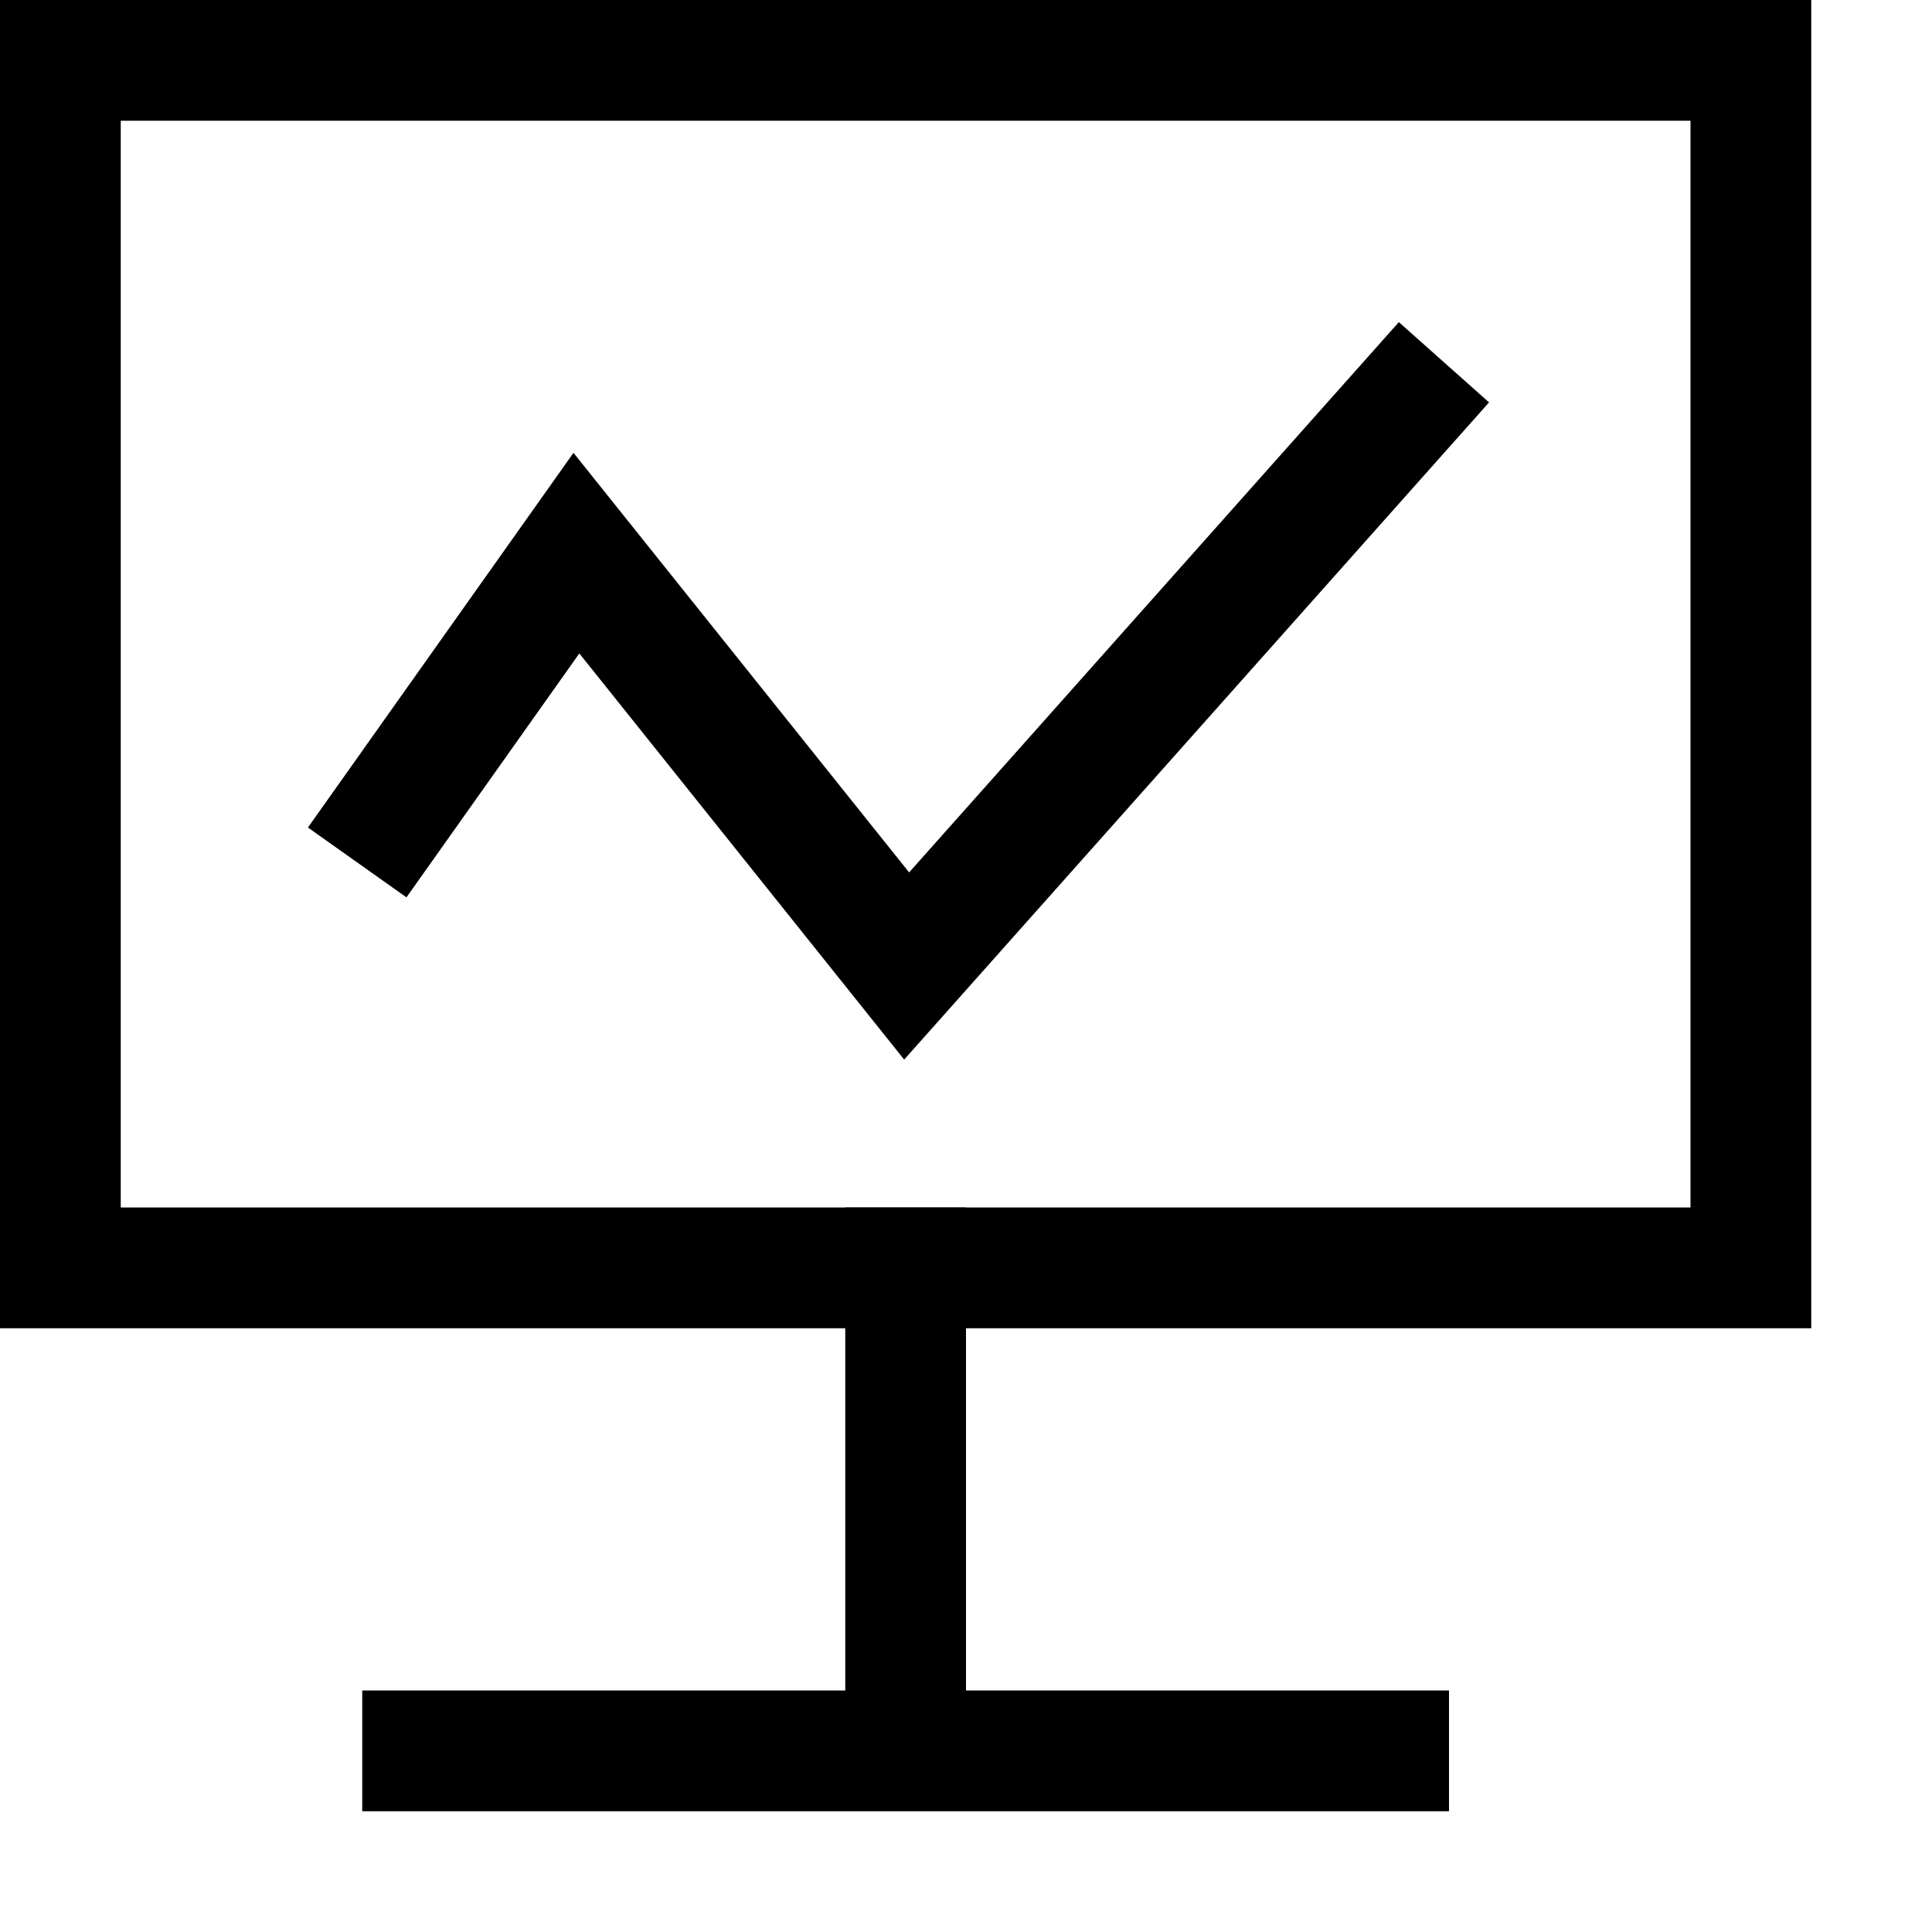
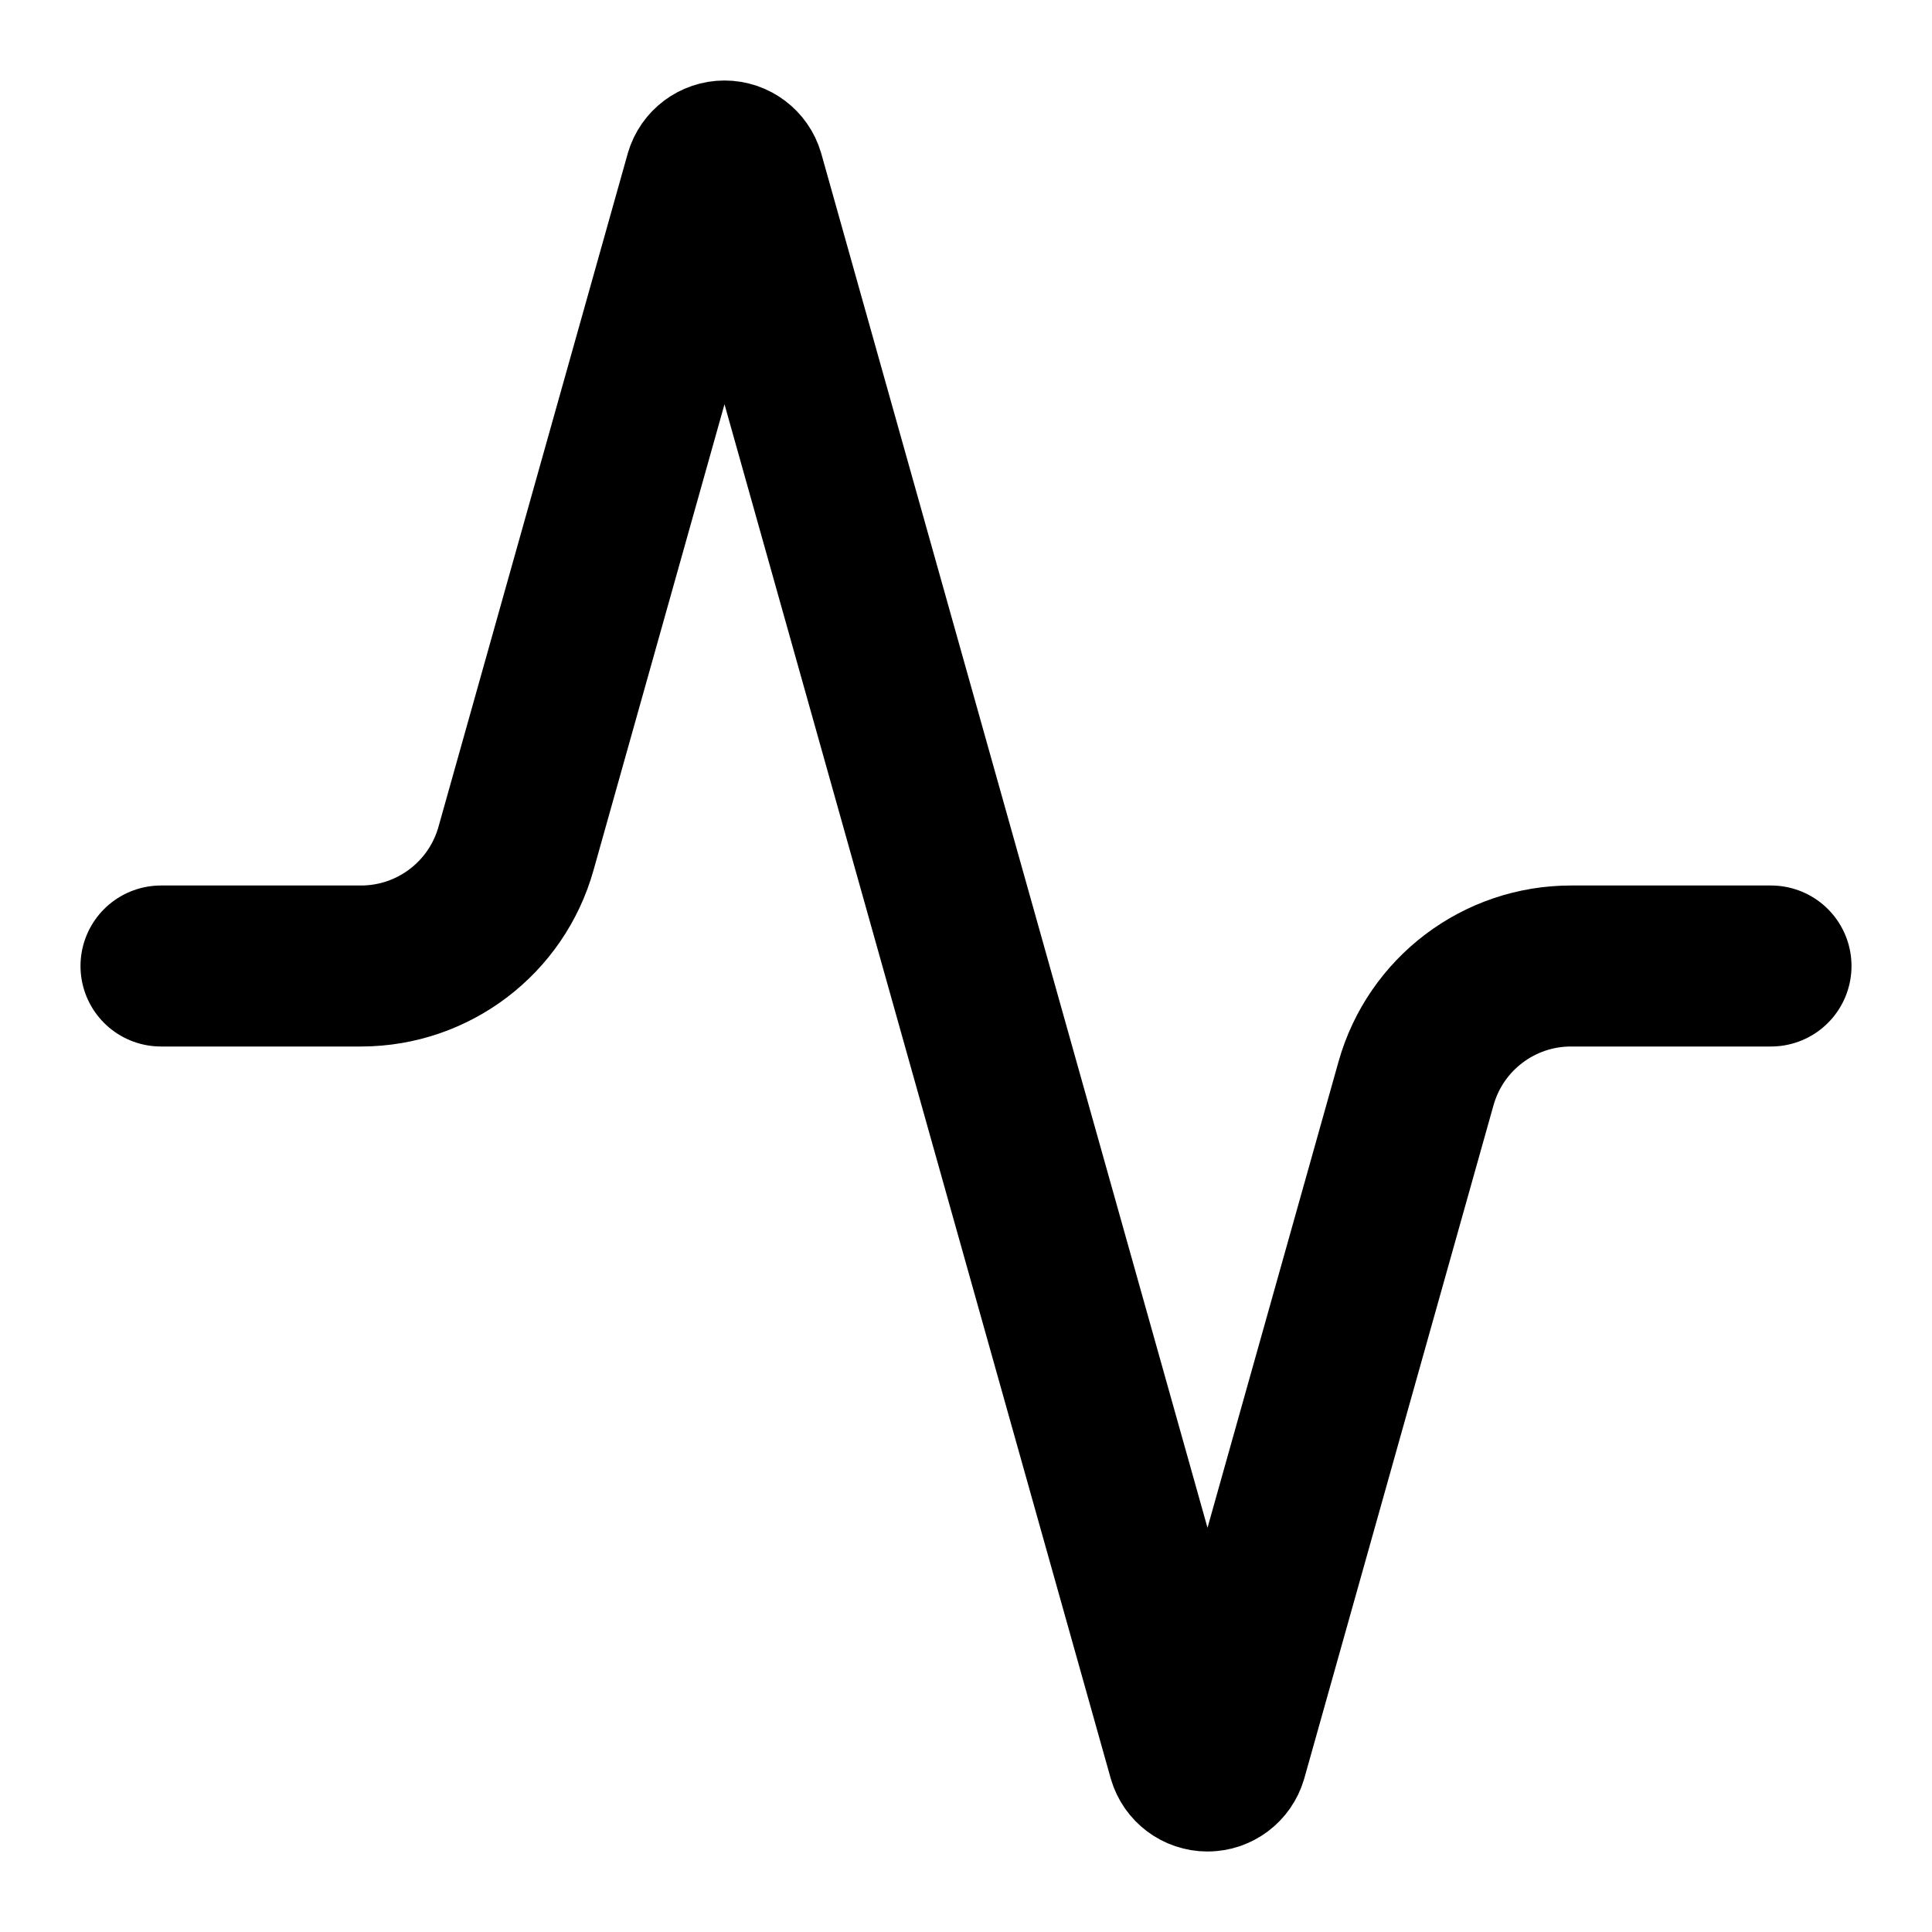
- <svg xmlns="http://www.w3.org/2000/svg" t="1543827393750" class="icon" style="" viewBox="0 0 1024 1024" version="1.1" p-id="4695" width="200" height="200">
-   <defs>
-     <style type="text/css">@font-face { font-family: rbicon; src: url("chrome-extension://dipiagiiohfljcicegpgffpbnjmgjcnf/fonts/rbicon.woff2") format("woff2"); font-weight: normal; font-style: normal; }
- </style>
-   </defs>
-   <path d="M64 64V640H896V64H64zM0 0h960v704H0V0z" p-id="4696" />
-   <path d="M192 896H768v64H192zM448 640H512v256h-64z" p-id="4697" />
-   <path d="M479.232 561.604l309.99-348.331-47.804-42.547-259.567 291.669L303.957 240.009 163.209 438.605l52.224 37.009 91.622-129.28z" p-id="4698" />
+ <svg xmlns="http://www.w3.org/2000/svg" viewBox="0 0 24 24">
+   <g fill="none" stroke="currentColor" stroke-width="2" stroke-linecap="round" stroke-linejoin="round">
+     <path fill="none" stroke="currentColor" stroke-linecap="round" stroke-linejoin="round" stroke-width="2" d="M22 12h-2.48a2 2 0 0 0-1.93 1.46l-2.35 8.36a.25.25 0 0 1-.48 0L9.24 2.18a.25.25 0 0 0-.48 0l-2.35 8.36A2 2 0 0 1 4.49 12H2" />
+   </g>
</svg>
